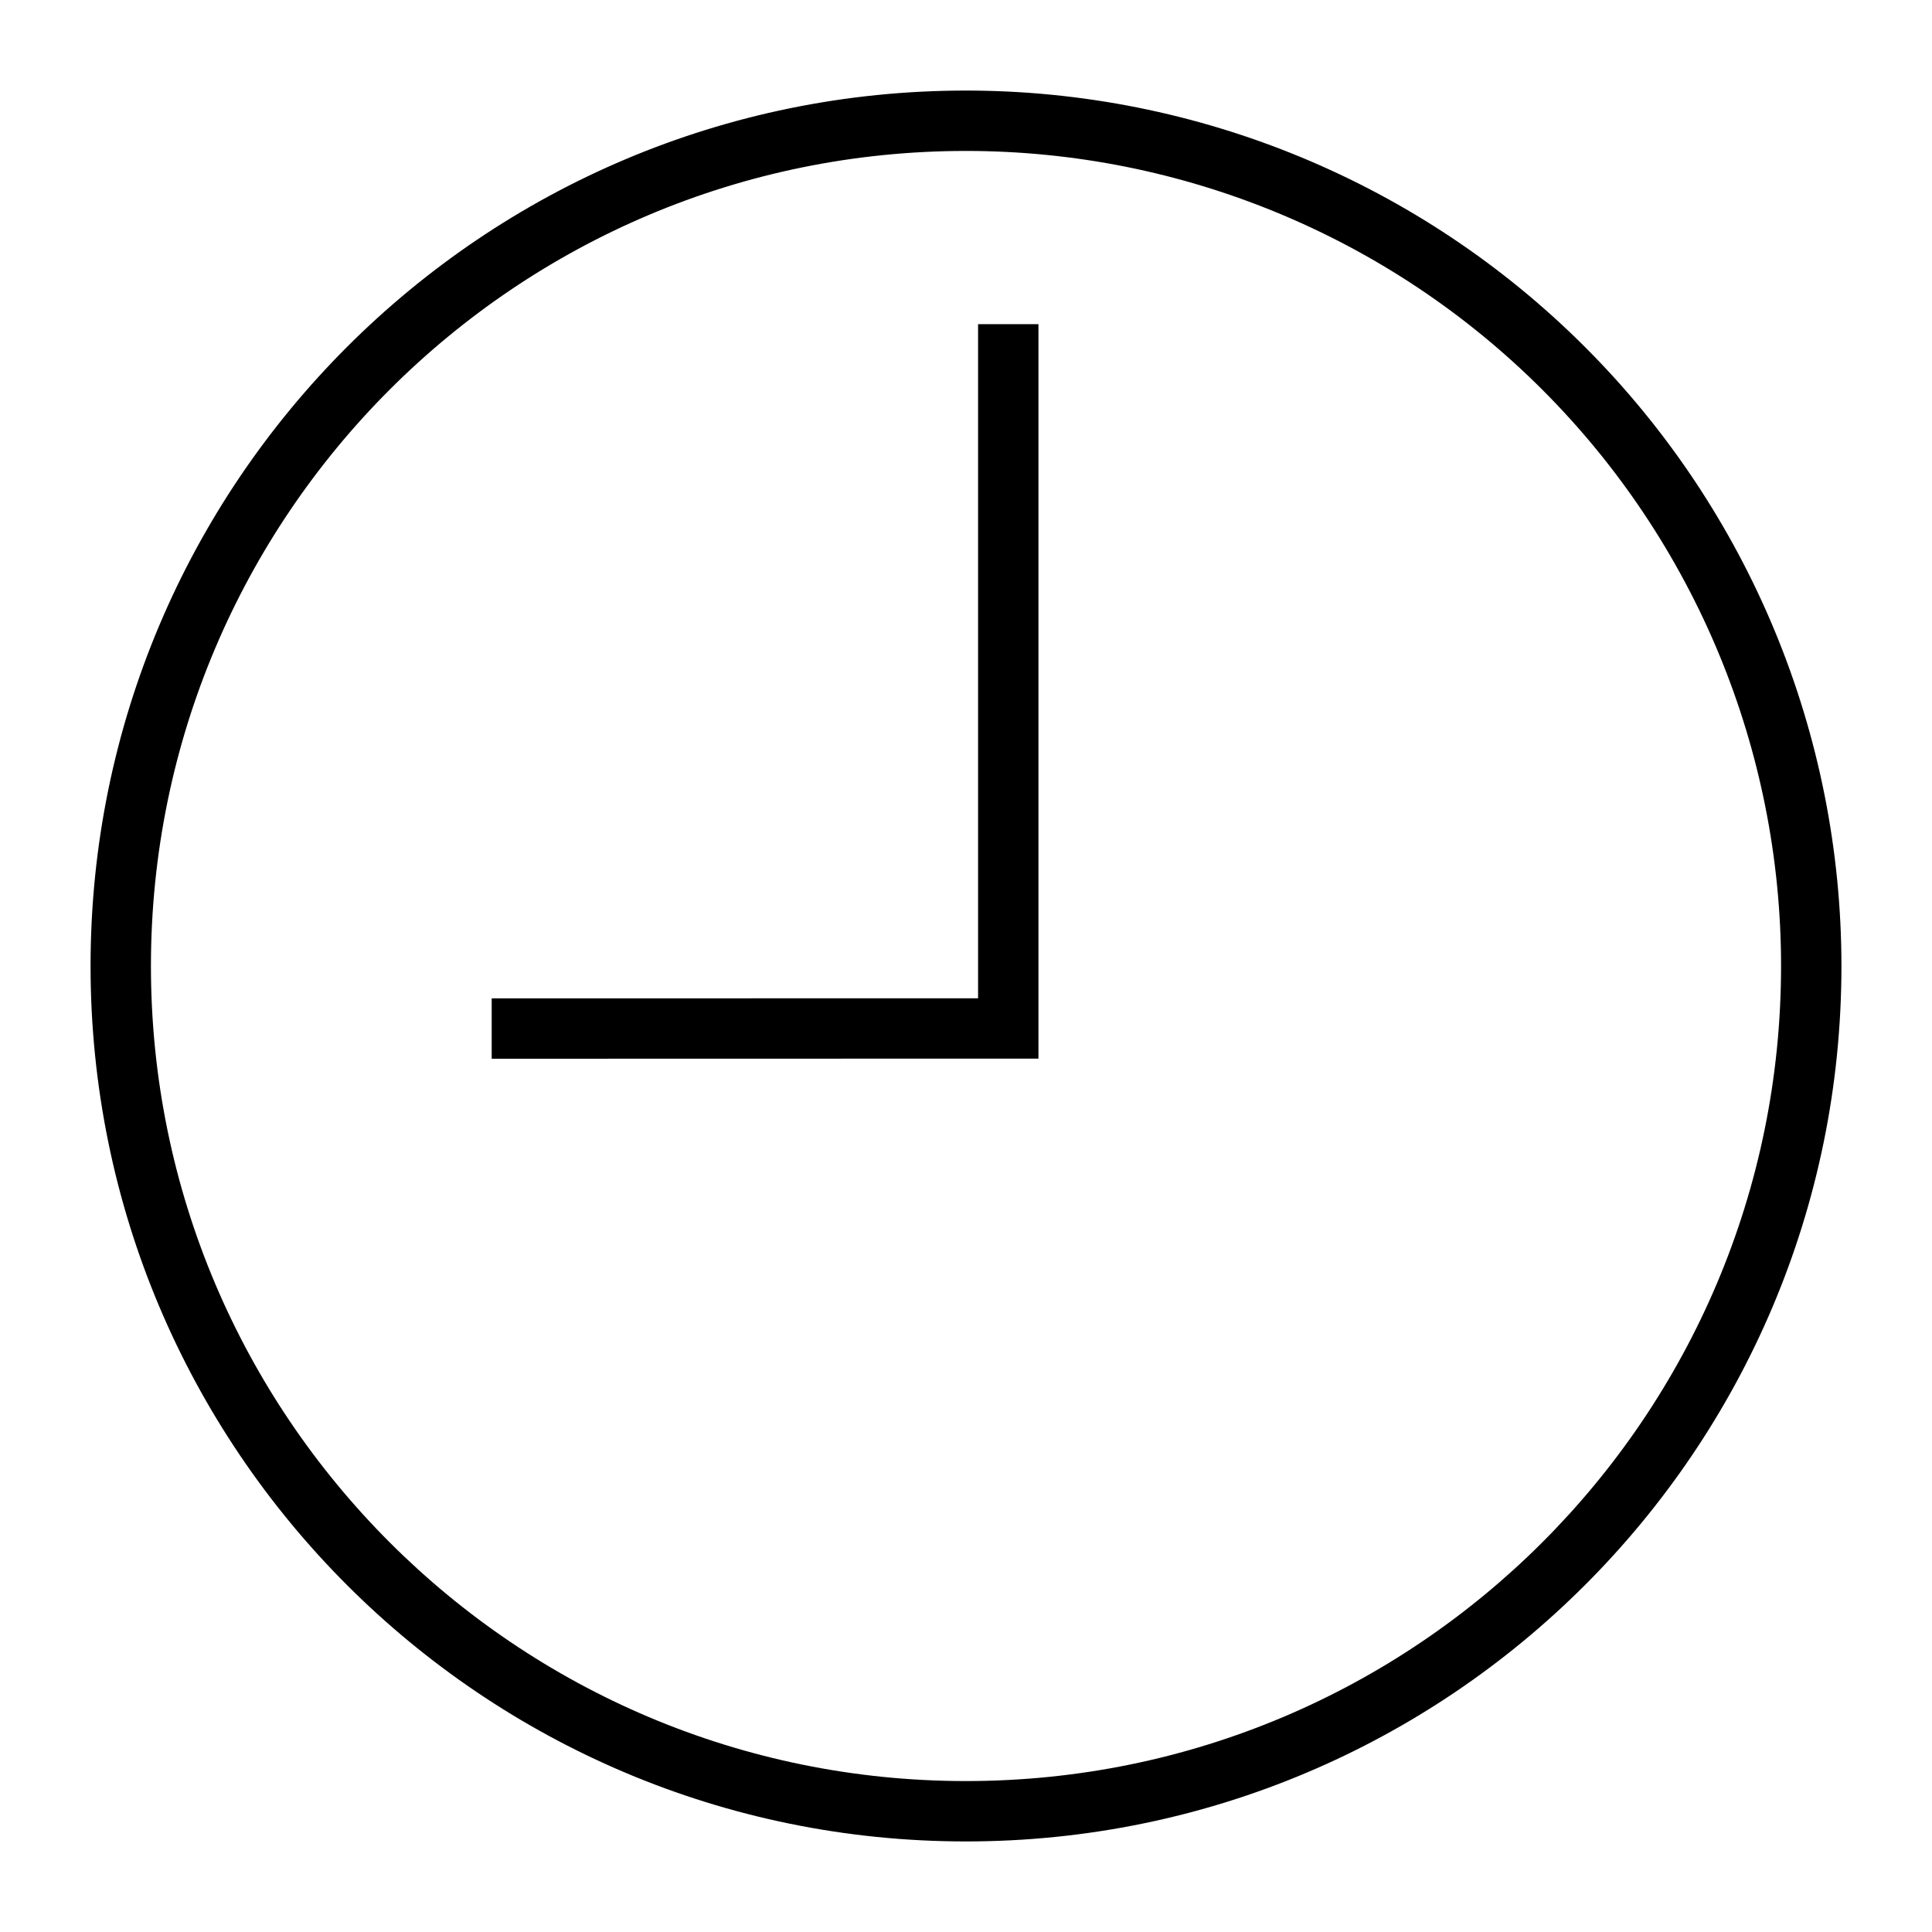
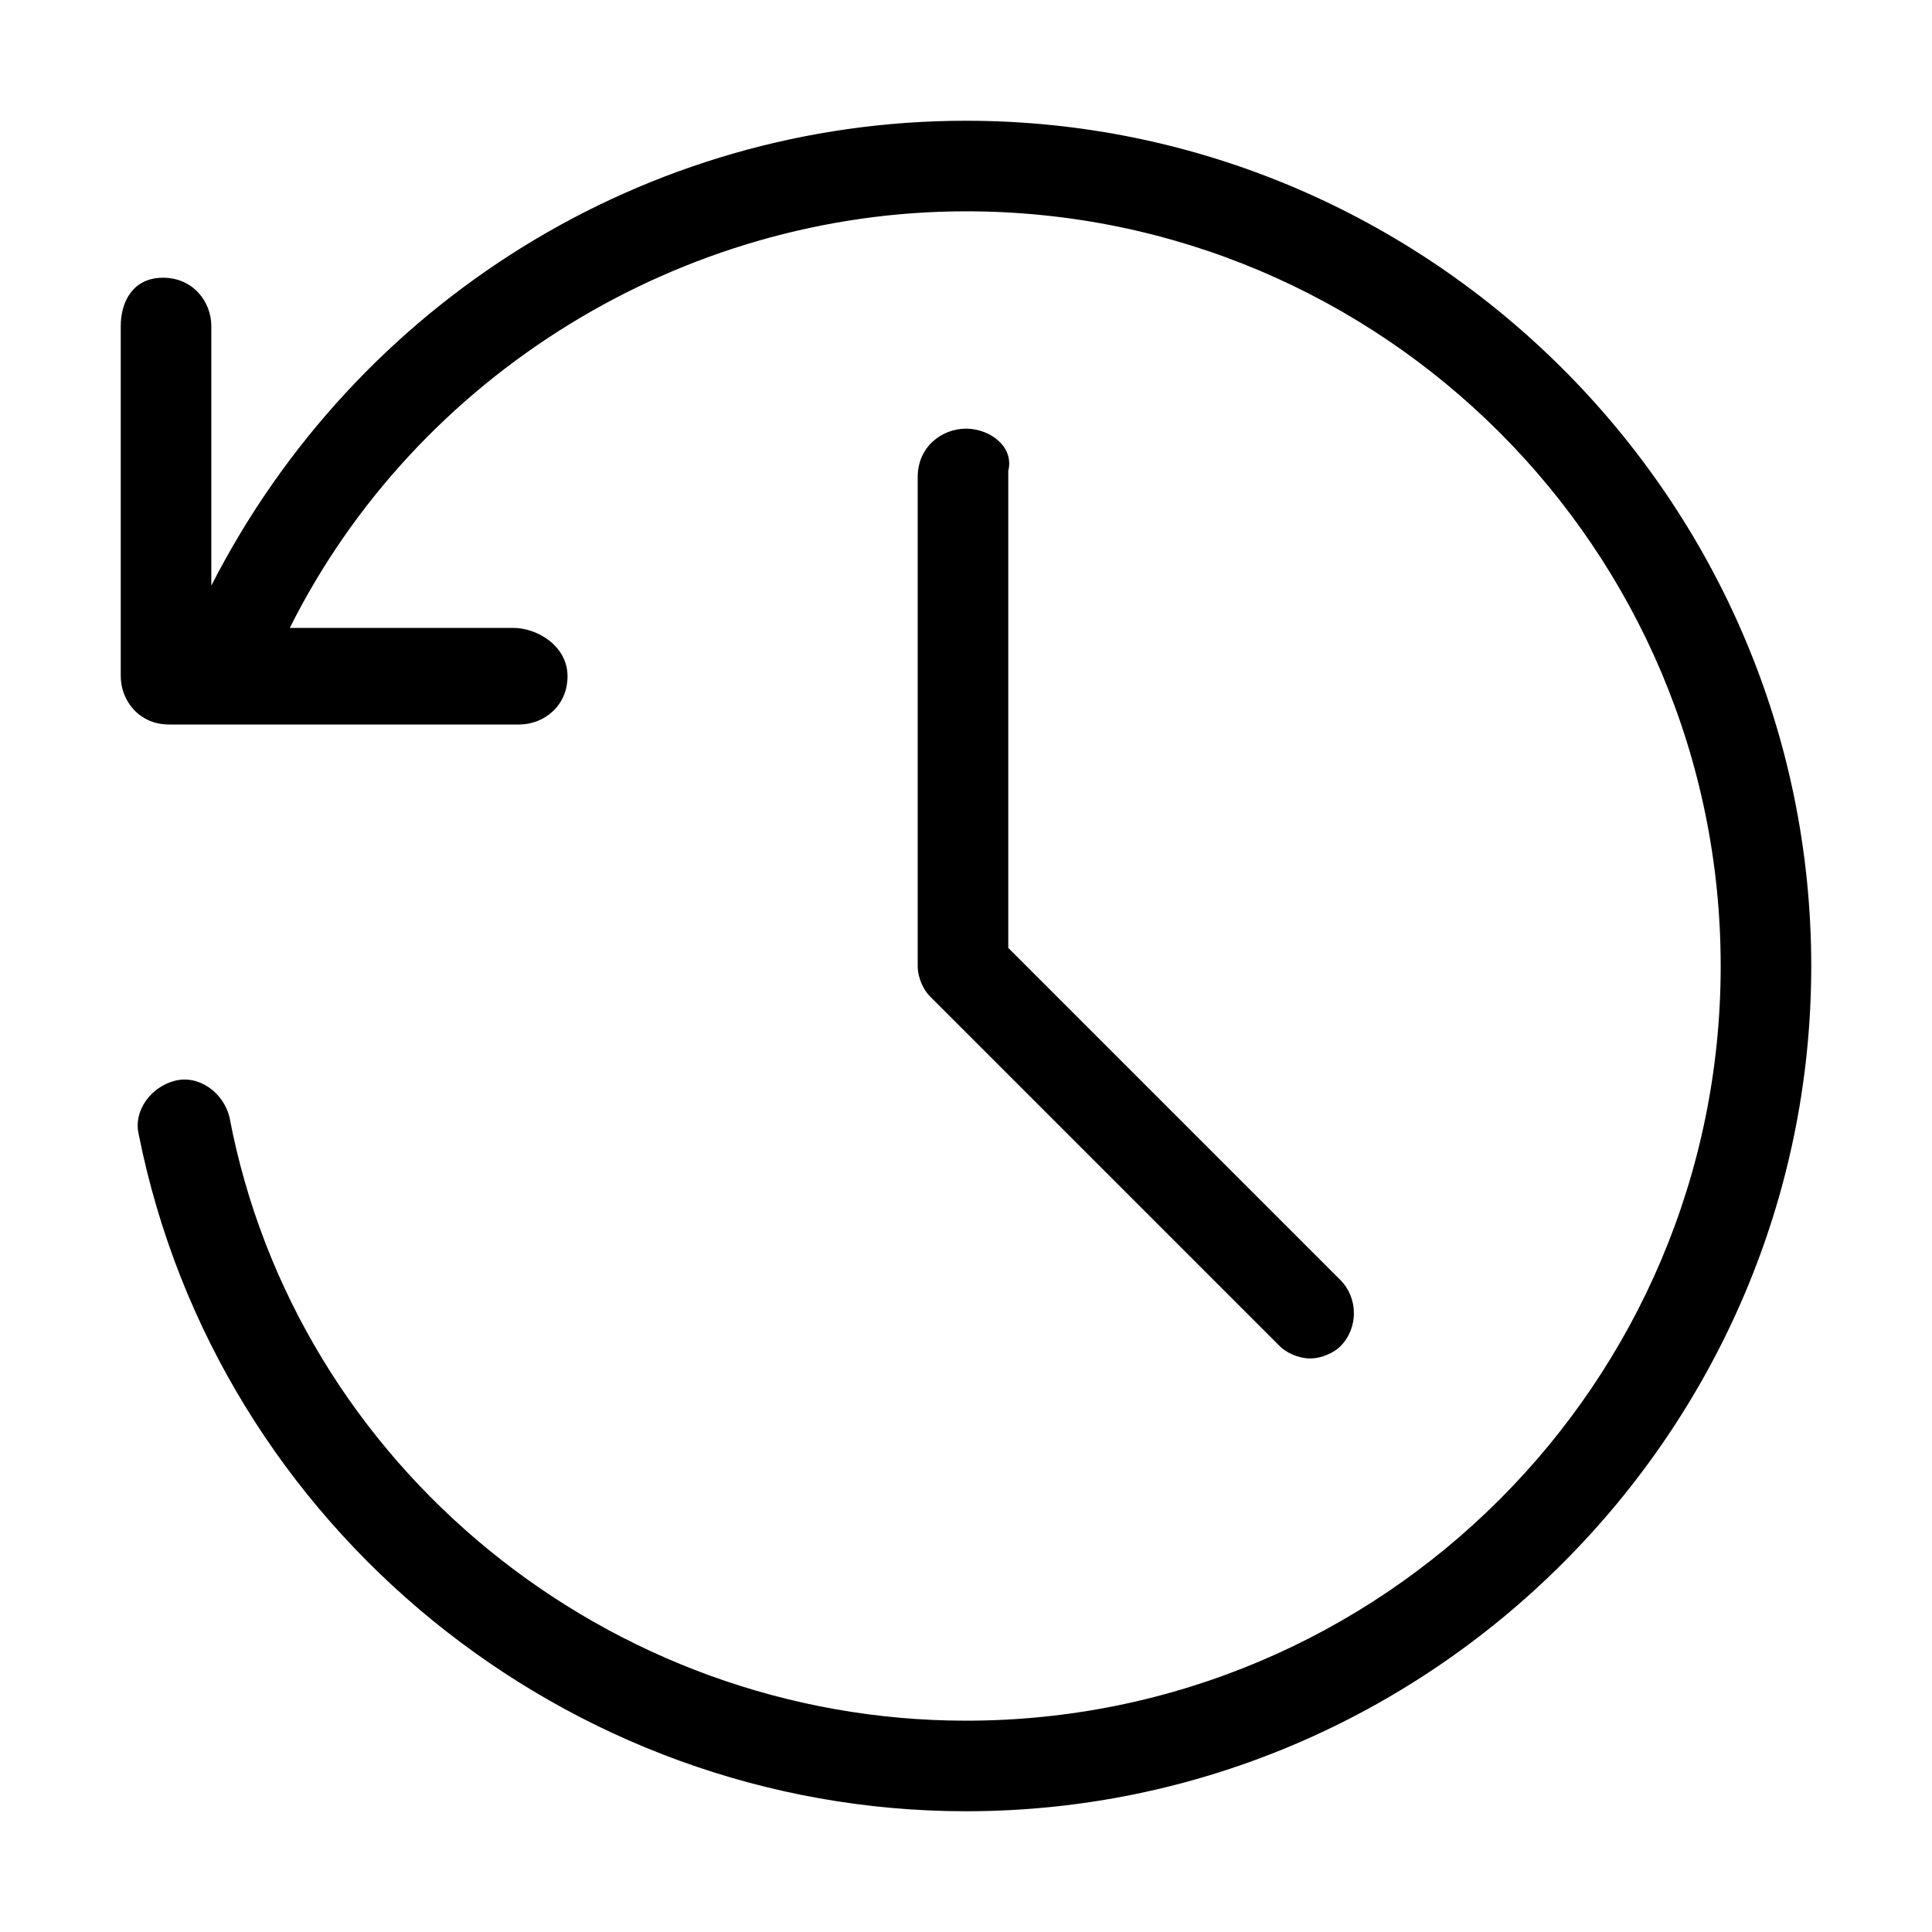
<svg xmlns="http://www.w3.org/2000/svg" width="32" height="32" viewBox="0 0 32 32" fill="none">
-   <path fill-rule="evenodd" clip-rule="evenodd" d="M16 2.5C8.544 2.5 2.5 8.544 2.5 16C2.5 23.455 8.543 29.5 15.999 29.5C23.455 29.5 29.499 23.457 29.5 16.001C29.5 12.421 28.078 8.987 25.546 6.455C23.015 3.923 19.581 2.5 16 2.5ZM1.5 15.999C1.5 7.992 7.992 1.5 16 1.5C19.846 1.5 23.534 3.028 26.253 5.748C28.973 8.467 30.5 12.156 30.5 16.002C30.499 24.009 24.007 30.5 15.999 30.5C7.991 30.5 1.5 24.008 1.5 15.999Z" fill="black" />
-   <path fill-rule="evenodd" clip-rule="evenodd" d="M17.2 5.369V17.534L8.144 17.536L8.144 16.536L16.2 16.535V5.369H17.2Z" fill="black" />
+   <path d="M16 2C10.7 2 5.9 5 3.5 9.7V5.4C3.5 5 3.2 4.6 2.7 4.6C2.2 4.6 2 5 2 5.4V11.2C2 11.6 2.3 12 2.8 12H8.6C9 12 9.4 11.7 9.4 11.2C9.4 10.7 8.9 10.4 8.5 10.4H4.8C6.9 6.2 11.3 3.5 16 3.5C22.9 3.5 28.5 9.1 28.5 16C28.5 22.9 22.9 28.5 16 28.5C10.1 28.5 4.9 24.3 3.8 18.5C3.7 18.1 3.3 17.8 2.9 17.9C2.5 18 2.2 18.4 2.3 18.8C3.6 25.3 9.4 30 16 30C23.7 30 30 23.7 30 16C30 8.3 23.7 2 16 2Z" fill="black" />
+   <path d="M16 7.1C15.6 7.1 15.2 7.4 15.2 7.9V16C15.2 16.2 15.3 16.4 15.4 16.5L21.2 22.3C21.3 22.4 21.5 22.5 21.7 22.5C21.9 22.5 22.1 22.4 22.2 22.3C22.5 22 22.5 21.5 22.2 21.2L16.7 15.7V7.8C16.8 7.4 16.4 7.1 16 7.1Z" fill="black" />
</svg>
